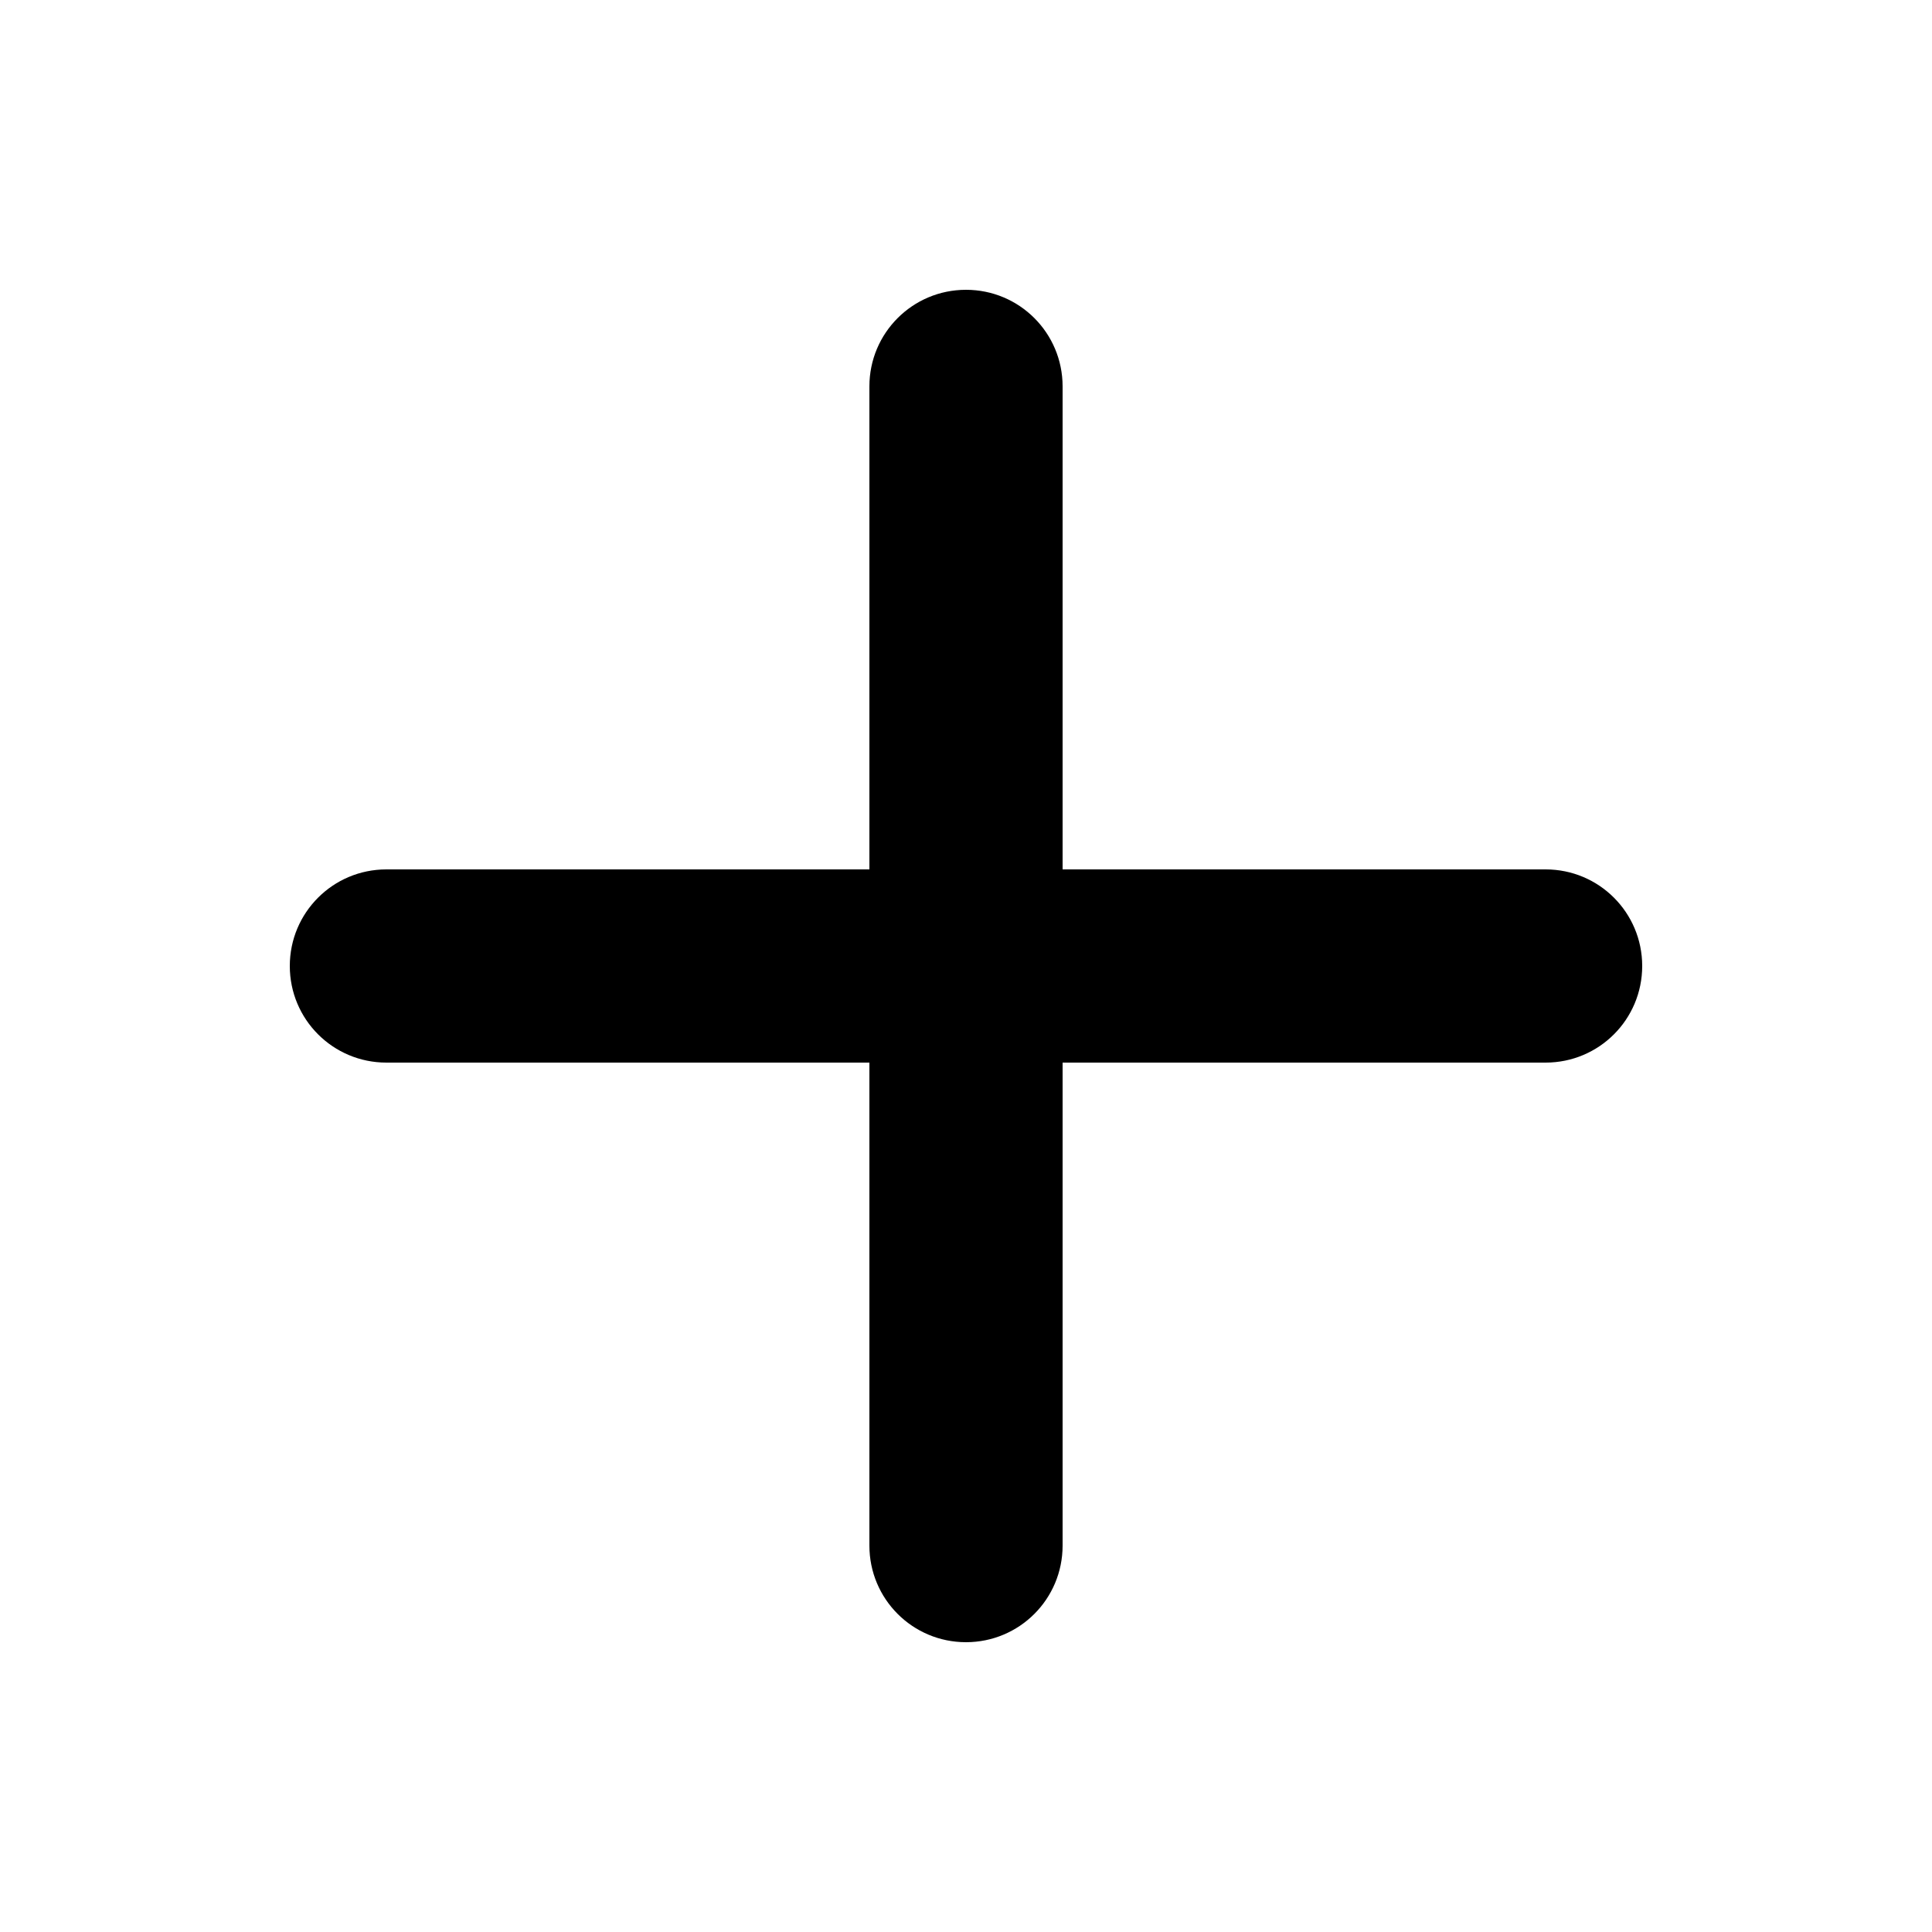
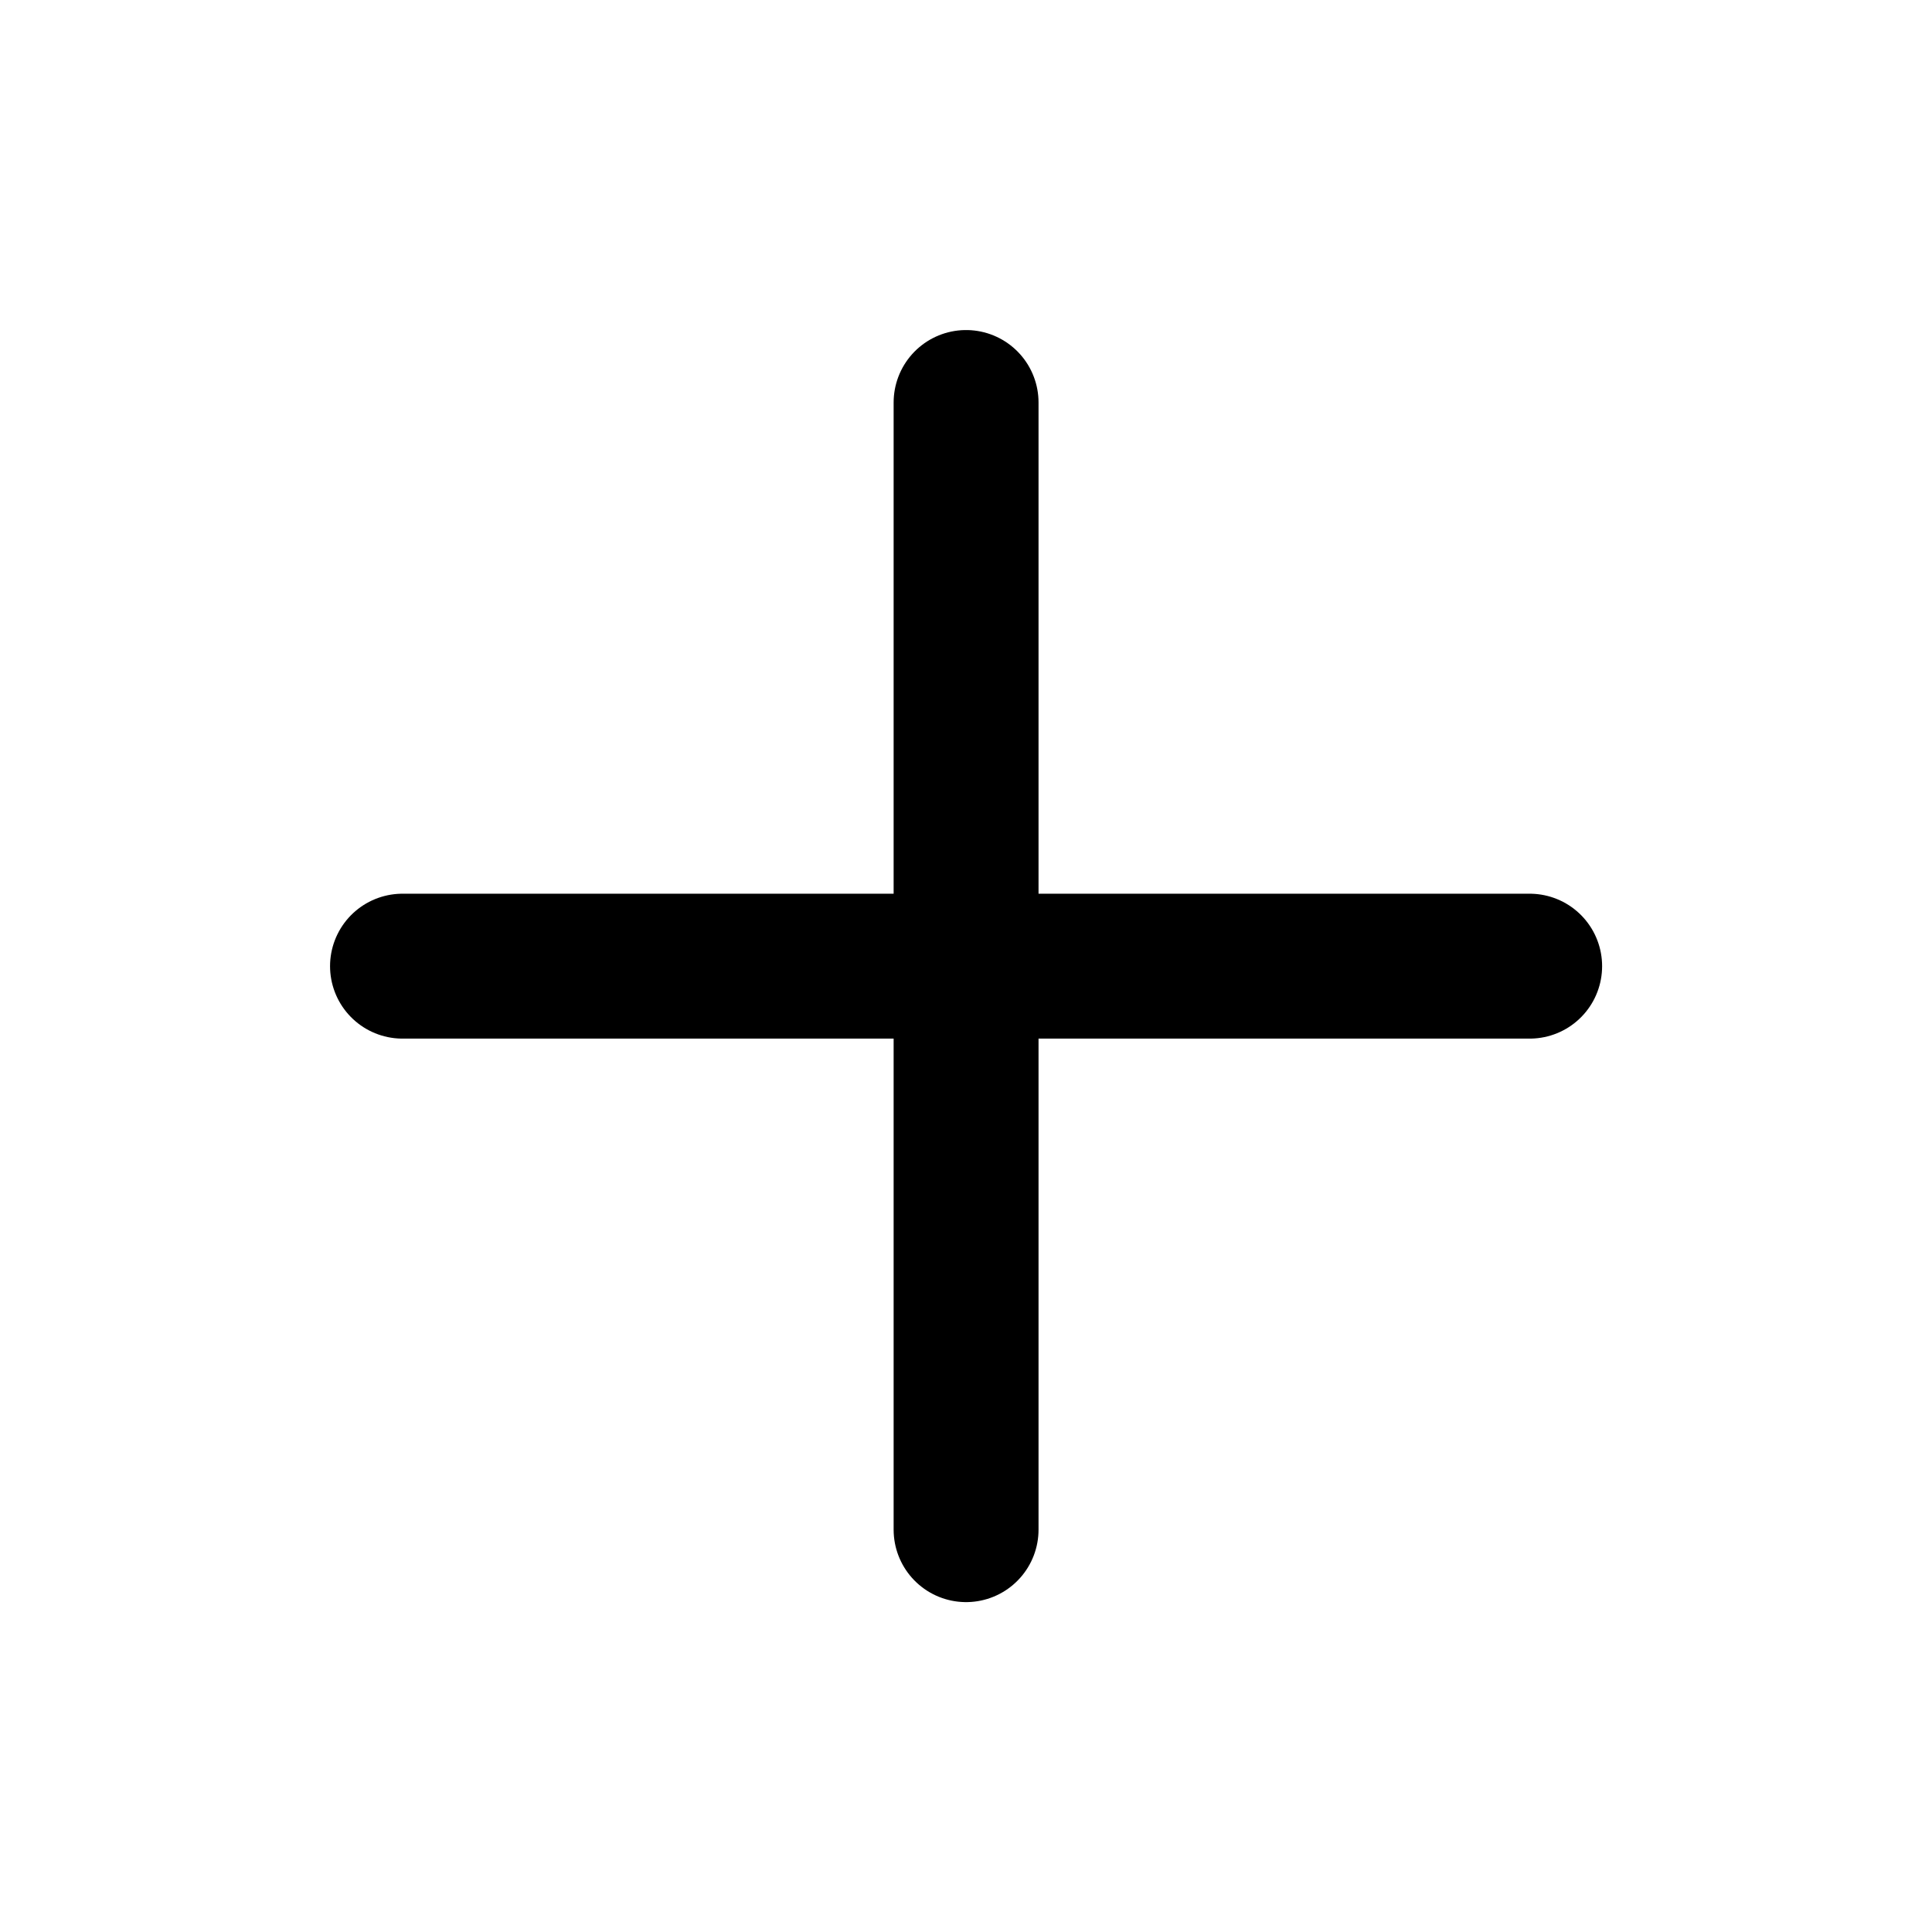
- <svg xmlns="http://www.w3.org/2000/svg" viewBox="0 0 640 640">
-   <path d="M352 128C352 110.3 337.7 96 320 96C302.3 96 288 110.3 288 128L288 288L128 288C110.3 288 96 302.3 96 320C96 337.7 110.3 352 128 352L288 352L288 512C288 529.7 302.3 544 320 544C337.7 544 352 529.7 352 512L352 352L512 352C529.7 352 544 337.7 544 320C544 302.3 529.7 288 512 288L352 288L352 128z" />
+ <svg xmlns="http://www.w3.org/2000/svg" viewBox="0 0 24 24">
+   <path fill="none" stroke="currentColor" stroke-linecap="round" stroke-linejoin="round" stroke-width="1.8" d="M12.001 5v14.002m7.001-7H5" />
</svg>
